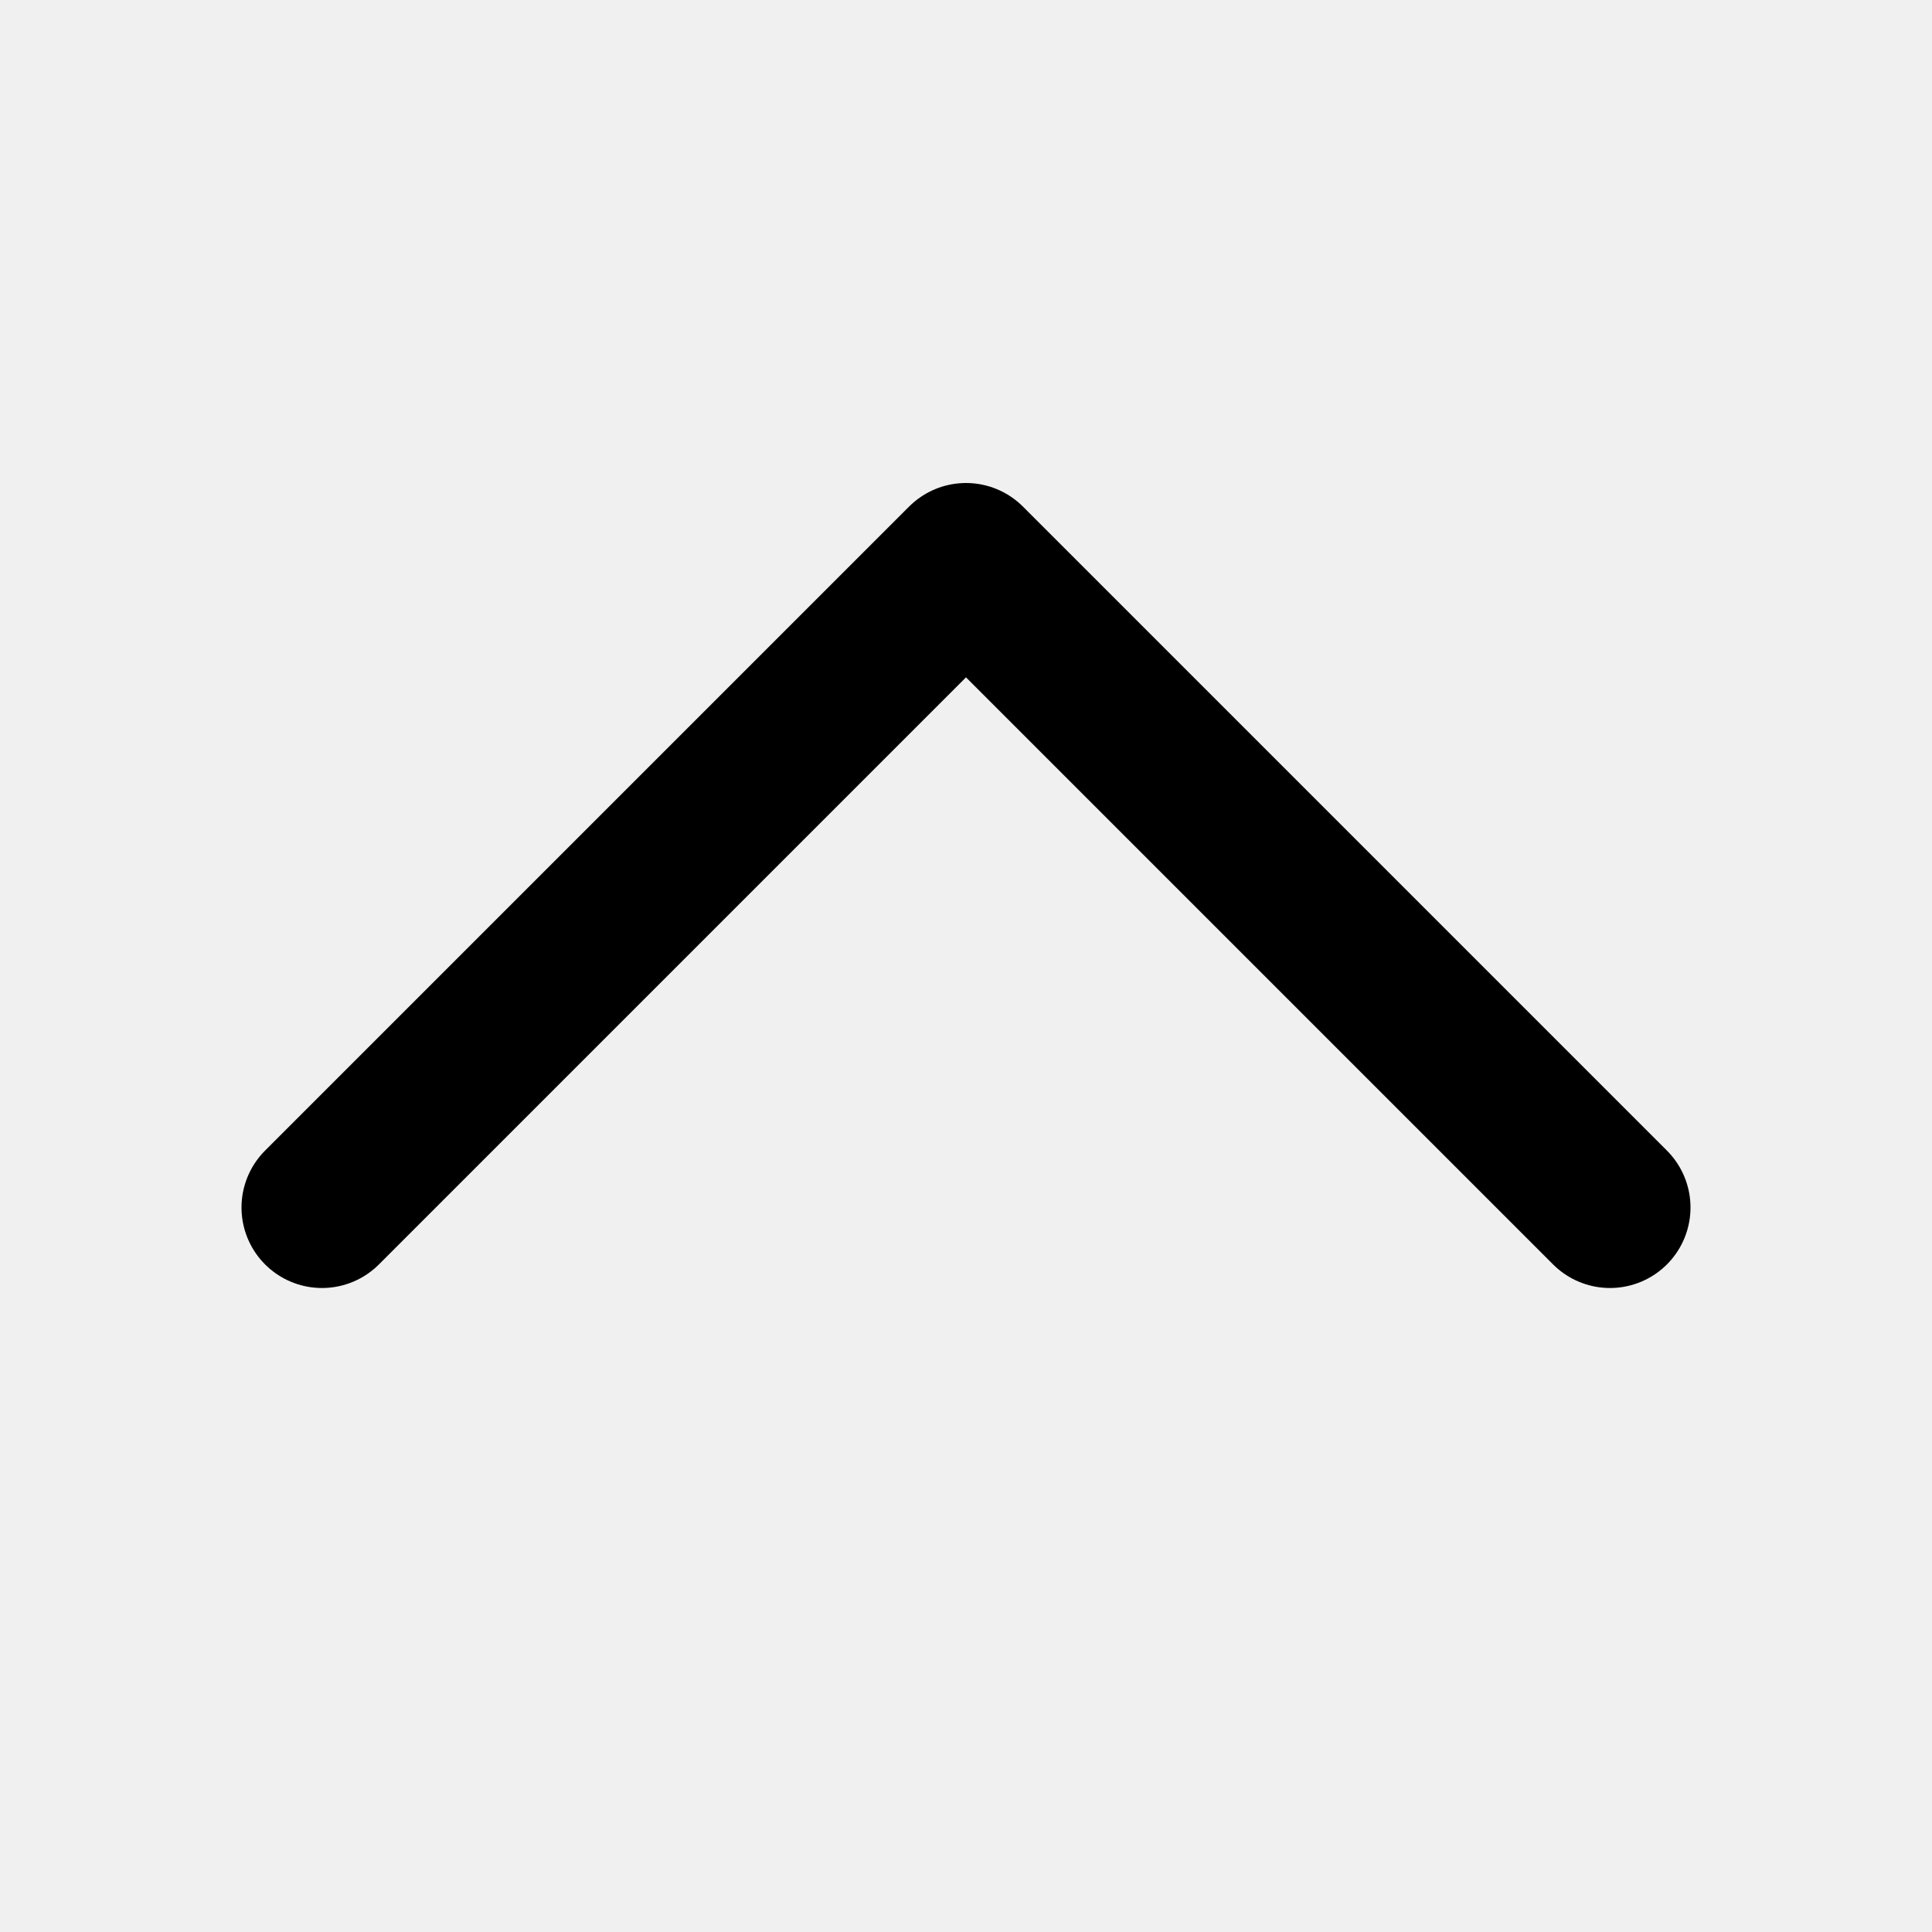
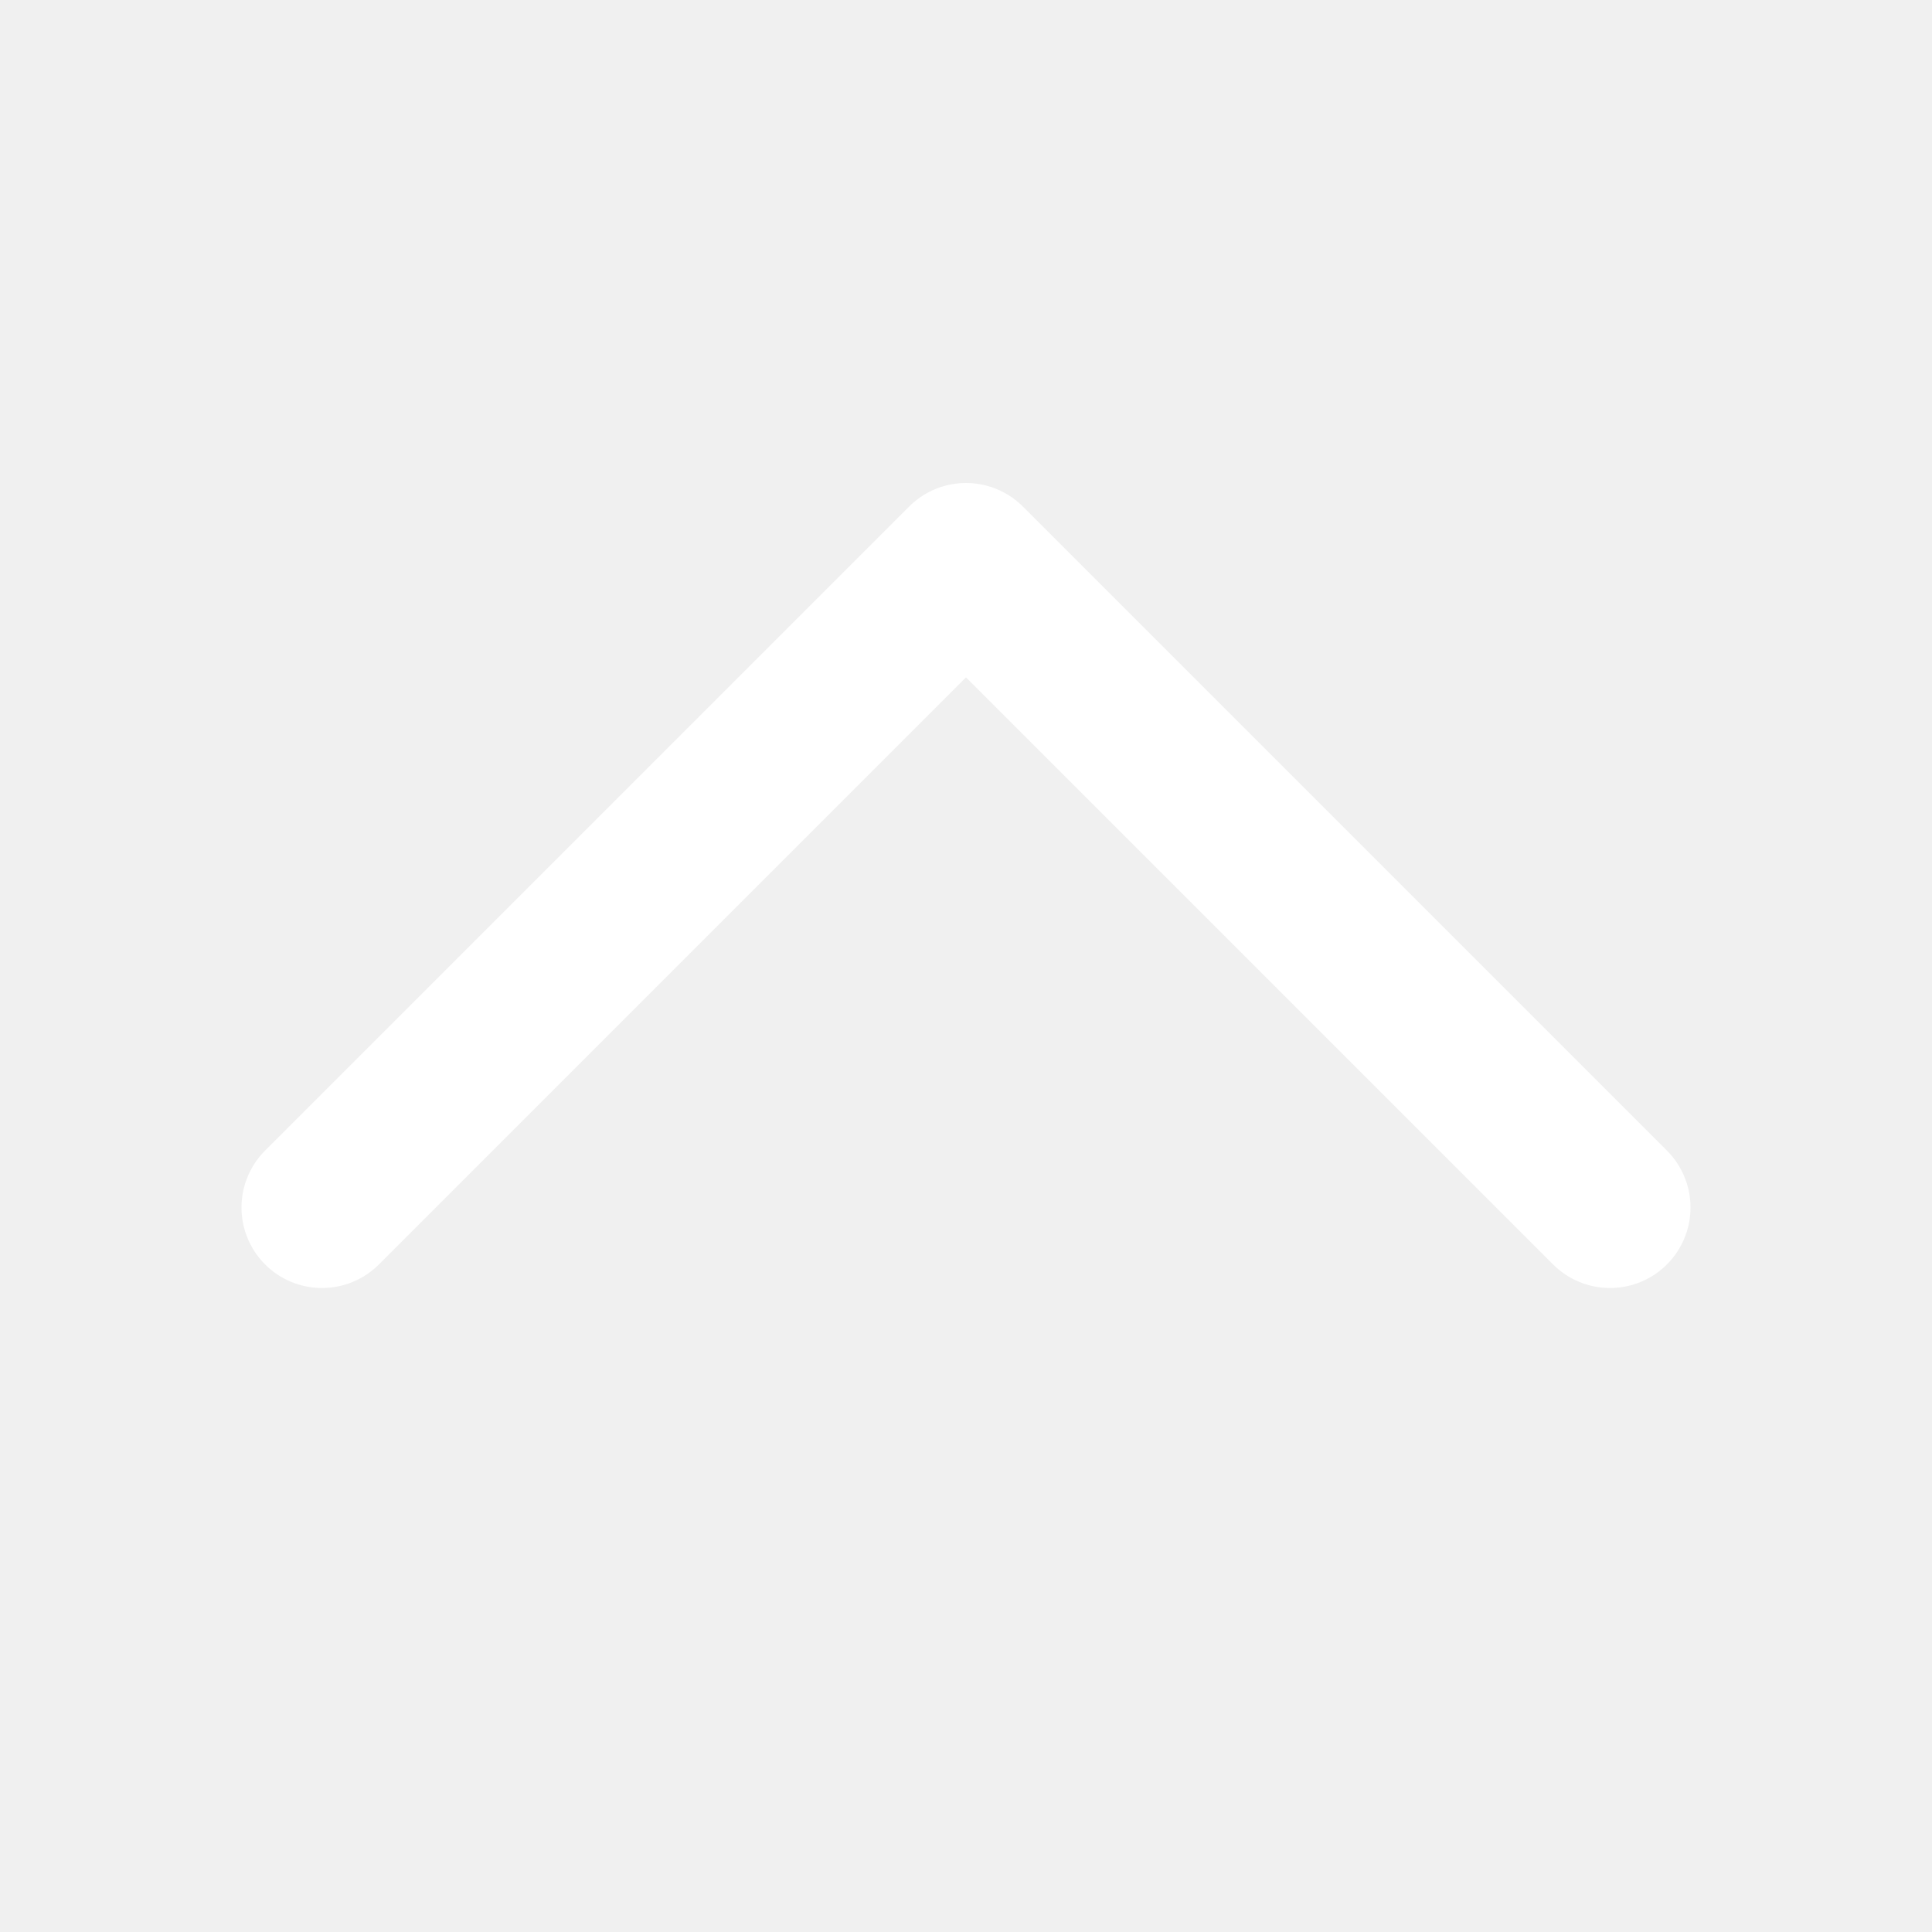
<svg xmlns="http://www.w3.org/2000/svg" width="24px" height="24px" viewBox="0 0 24 24" fill="none">
-   <path d="M4 15L12 7L20 15" stroke="black" stroke-width="2" stroke-linecap="round" stroke-linejoin="round" />
+   <path d="M4 15L12 7L20 15" stroke="white" stroke-width="2" stroke-linecap="round" stroke-linejoin="round" />
</svg>
